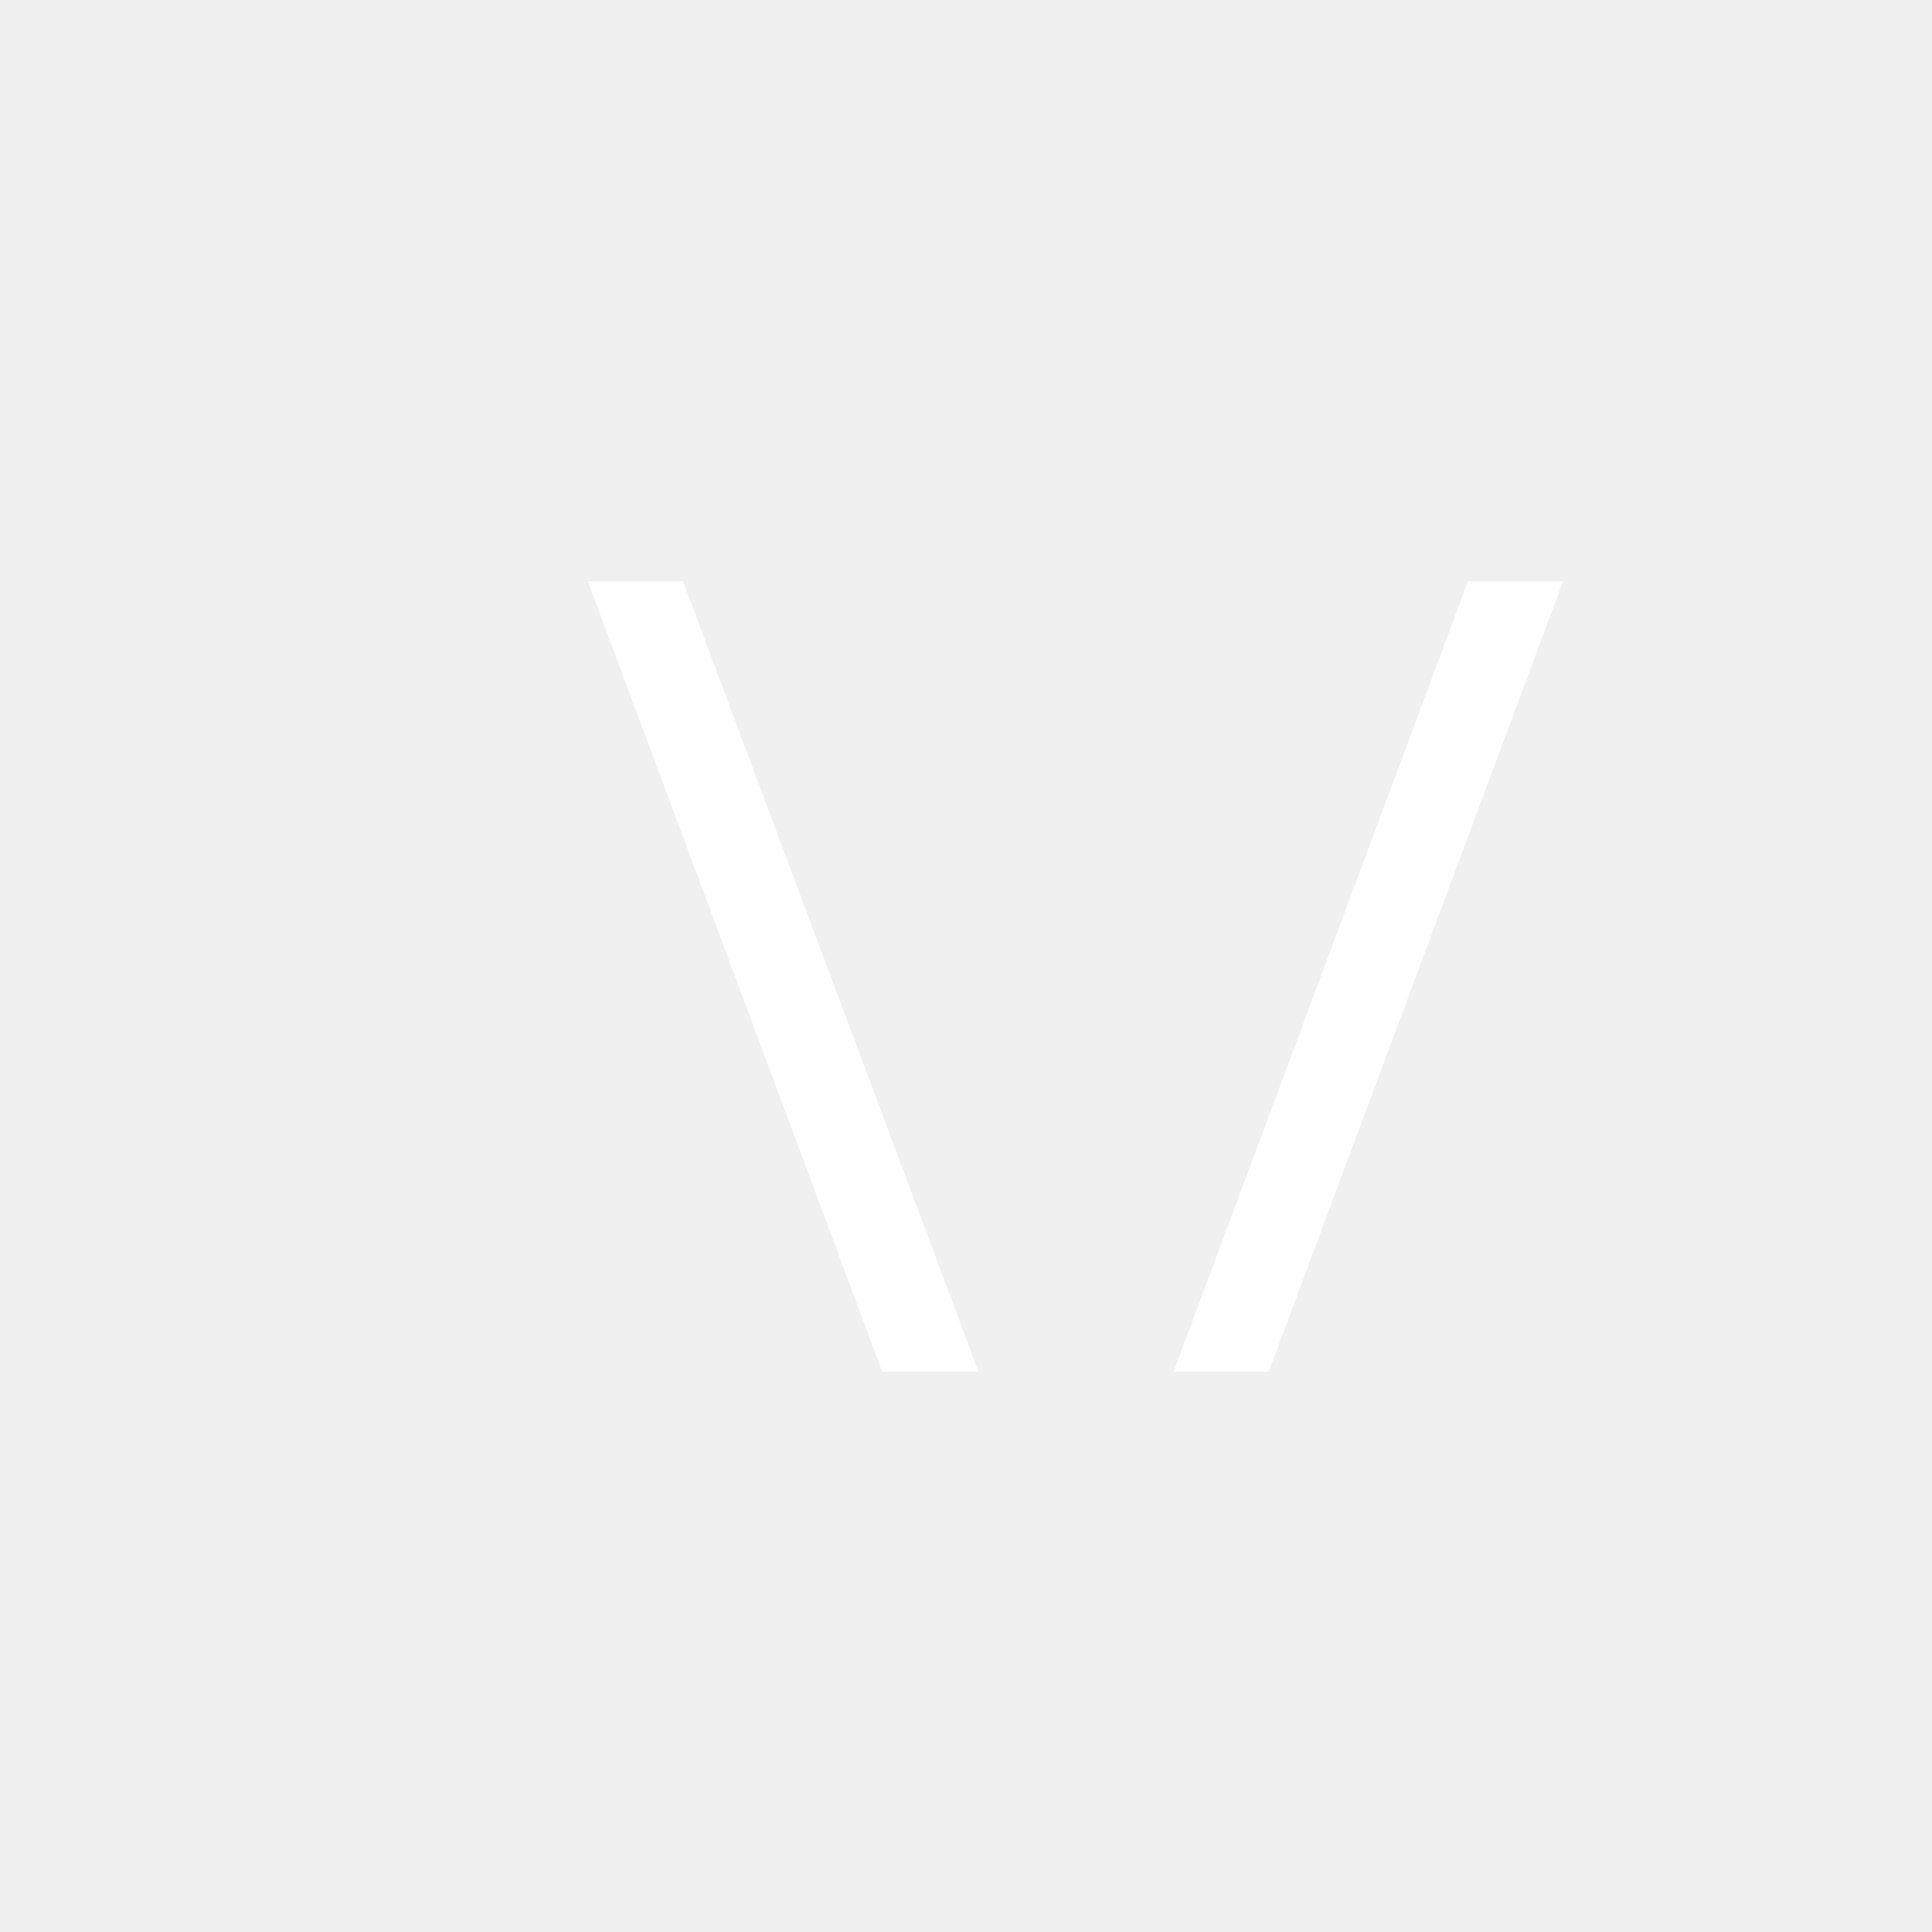
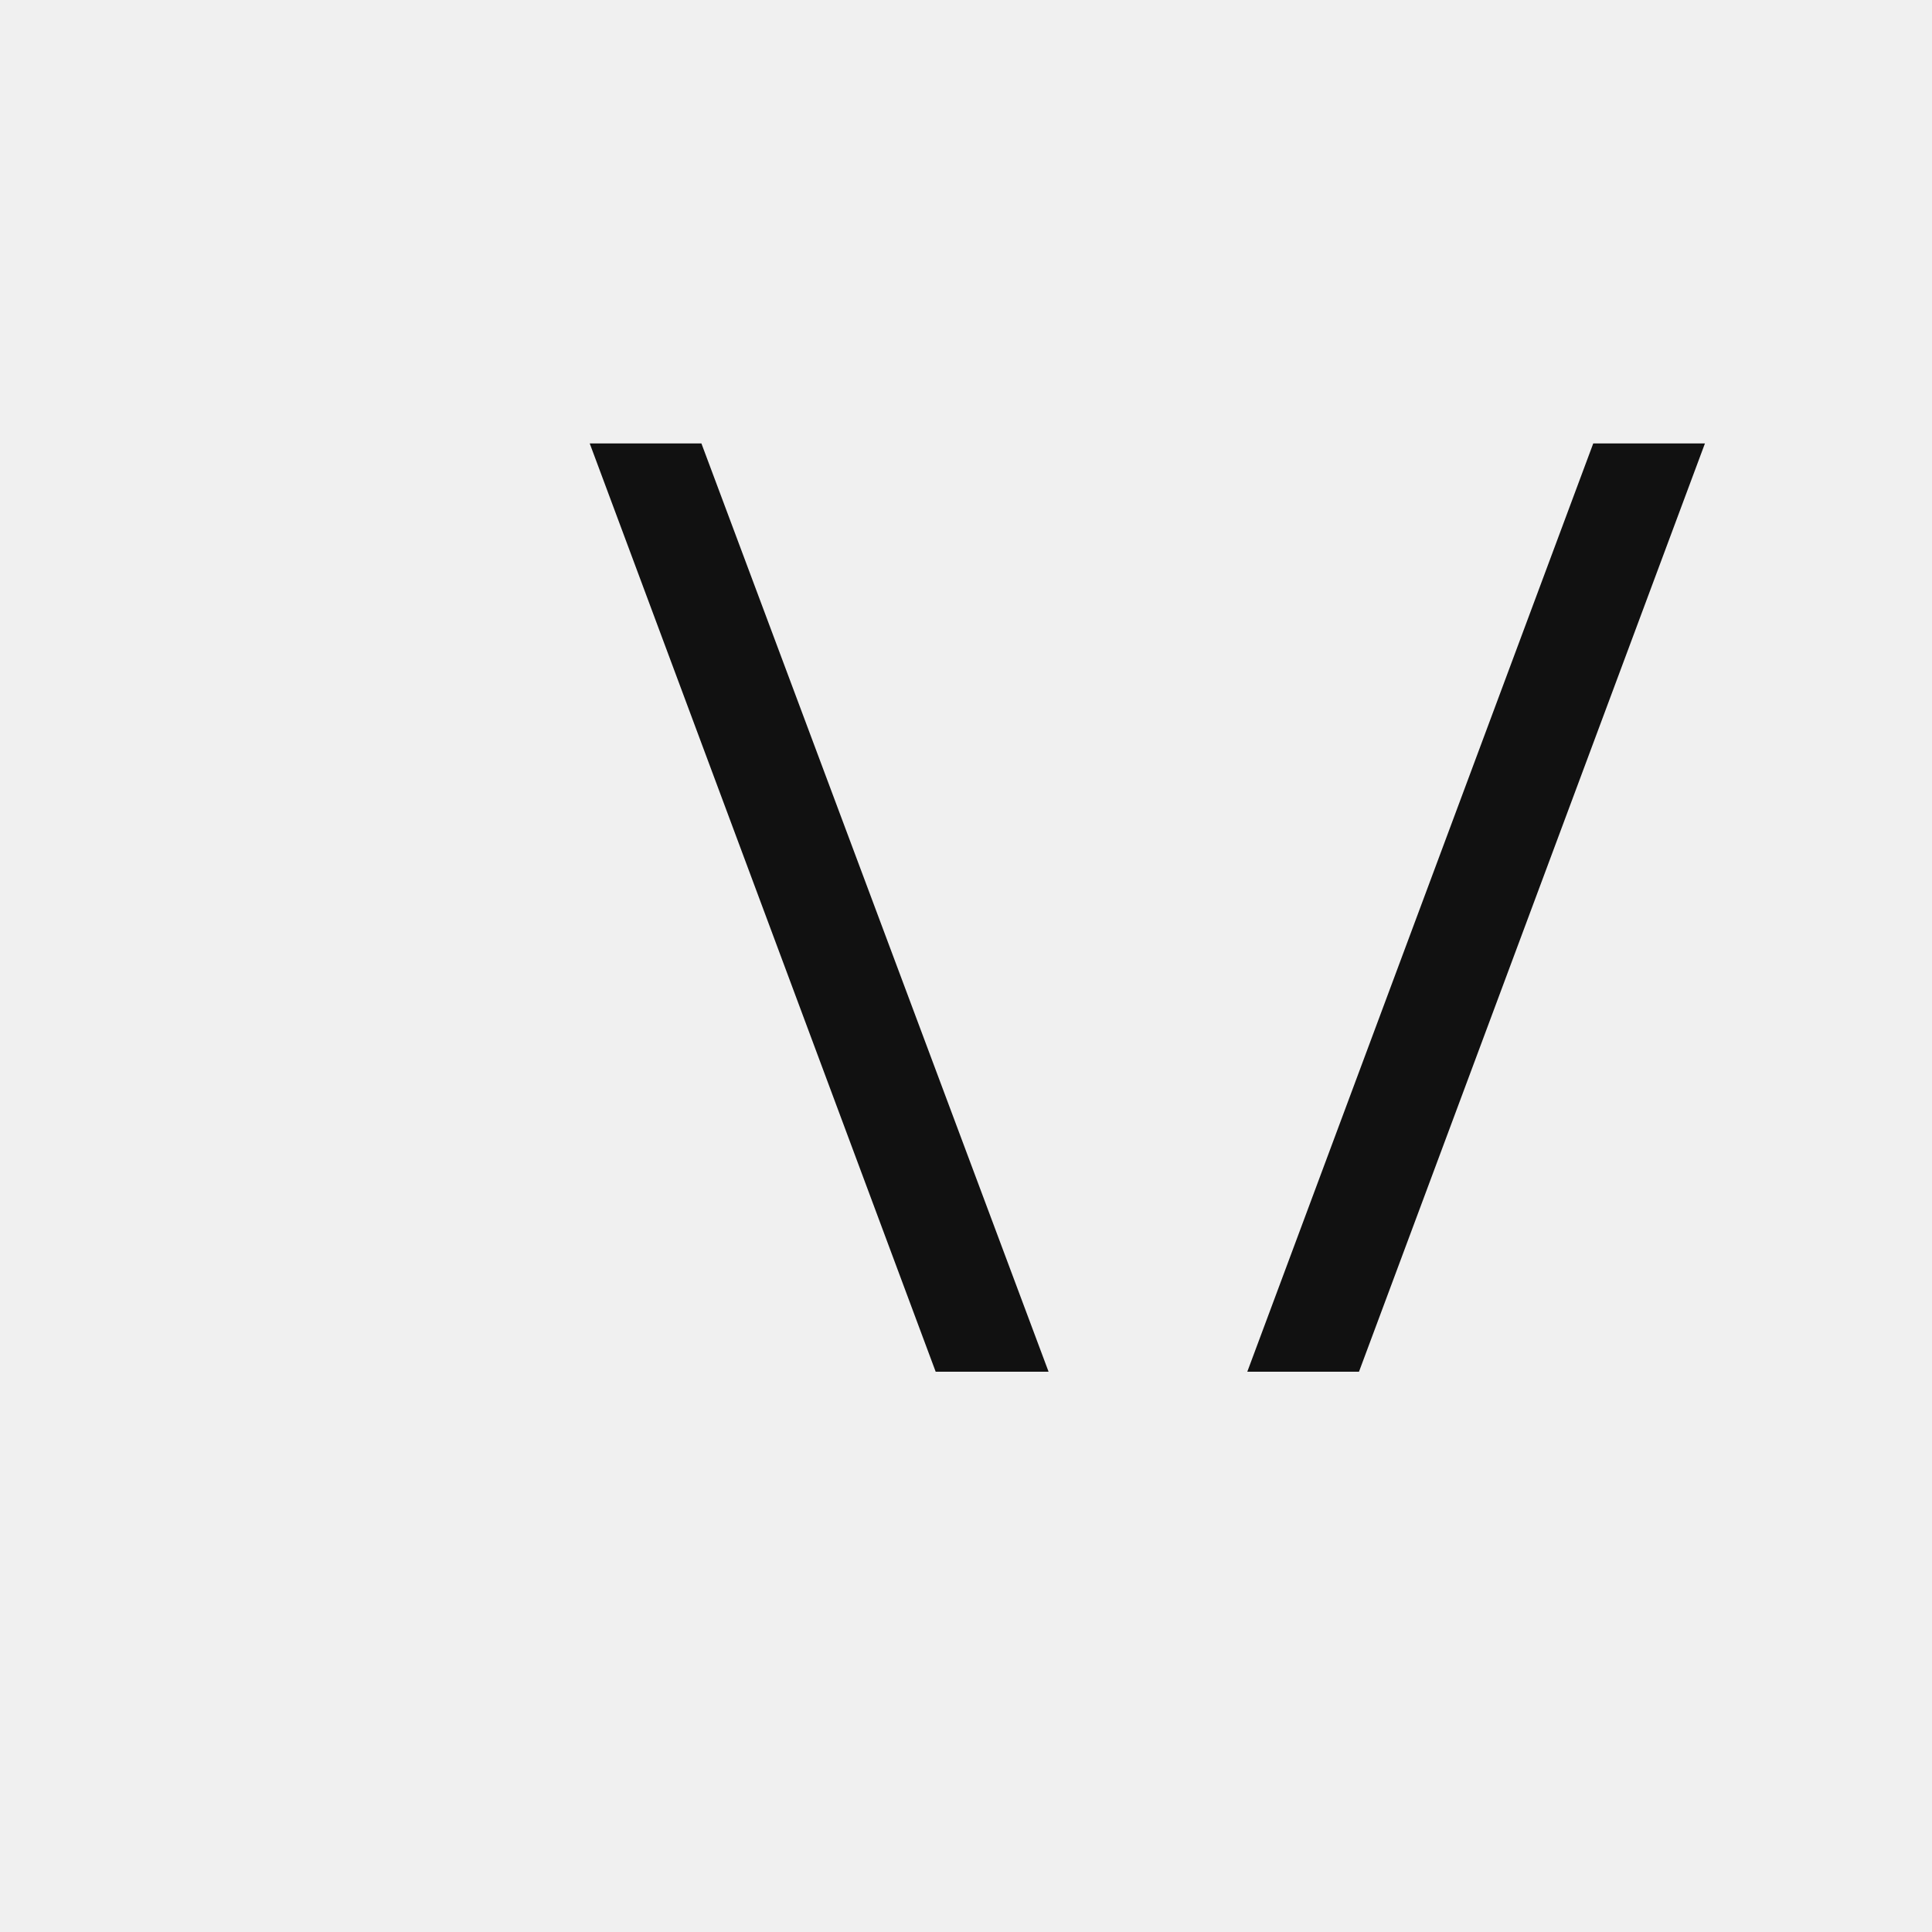
<svg xmlns="http://www.w3.org/2000/svg" version="1.1" id="Layer_1" x="0px" y="0px" viewBox="0 0 100 100" style="enable-background:new 0 0 100 100;" xml:space="preserve">
  <style type="text/css">
- 	.st0{fill:#fff;}
+ 	.st0{fill:#111111;}
	.st1{font-family:'HelveticaNeue-Thin';}
- 	.st2{font-size:57.303px;}
+ 	.st2{font-size:67.303px;}
	.st3{letter-spacing:9px;}
</style>
  <text transform="matrix(1 0 0 1 29.8525 71.0002)" class="st0 st1 st2 st3">\/</text>
</svg>
